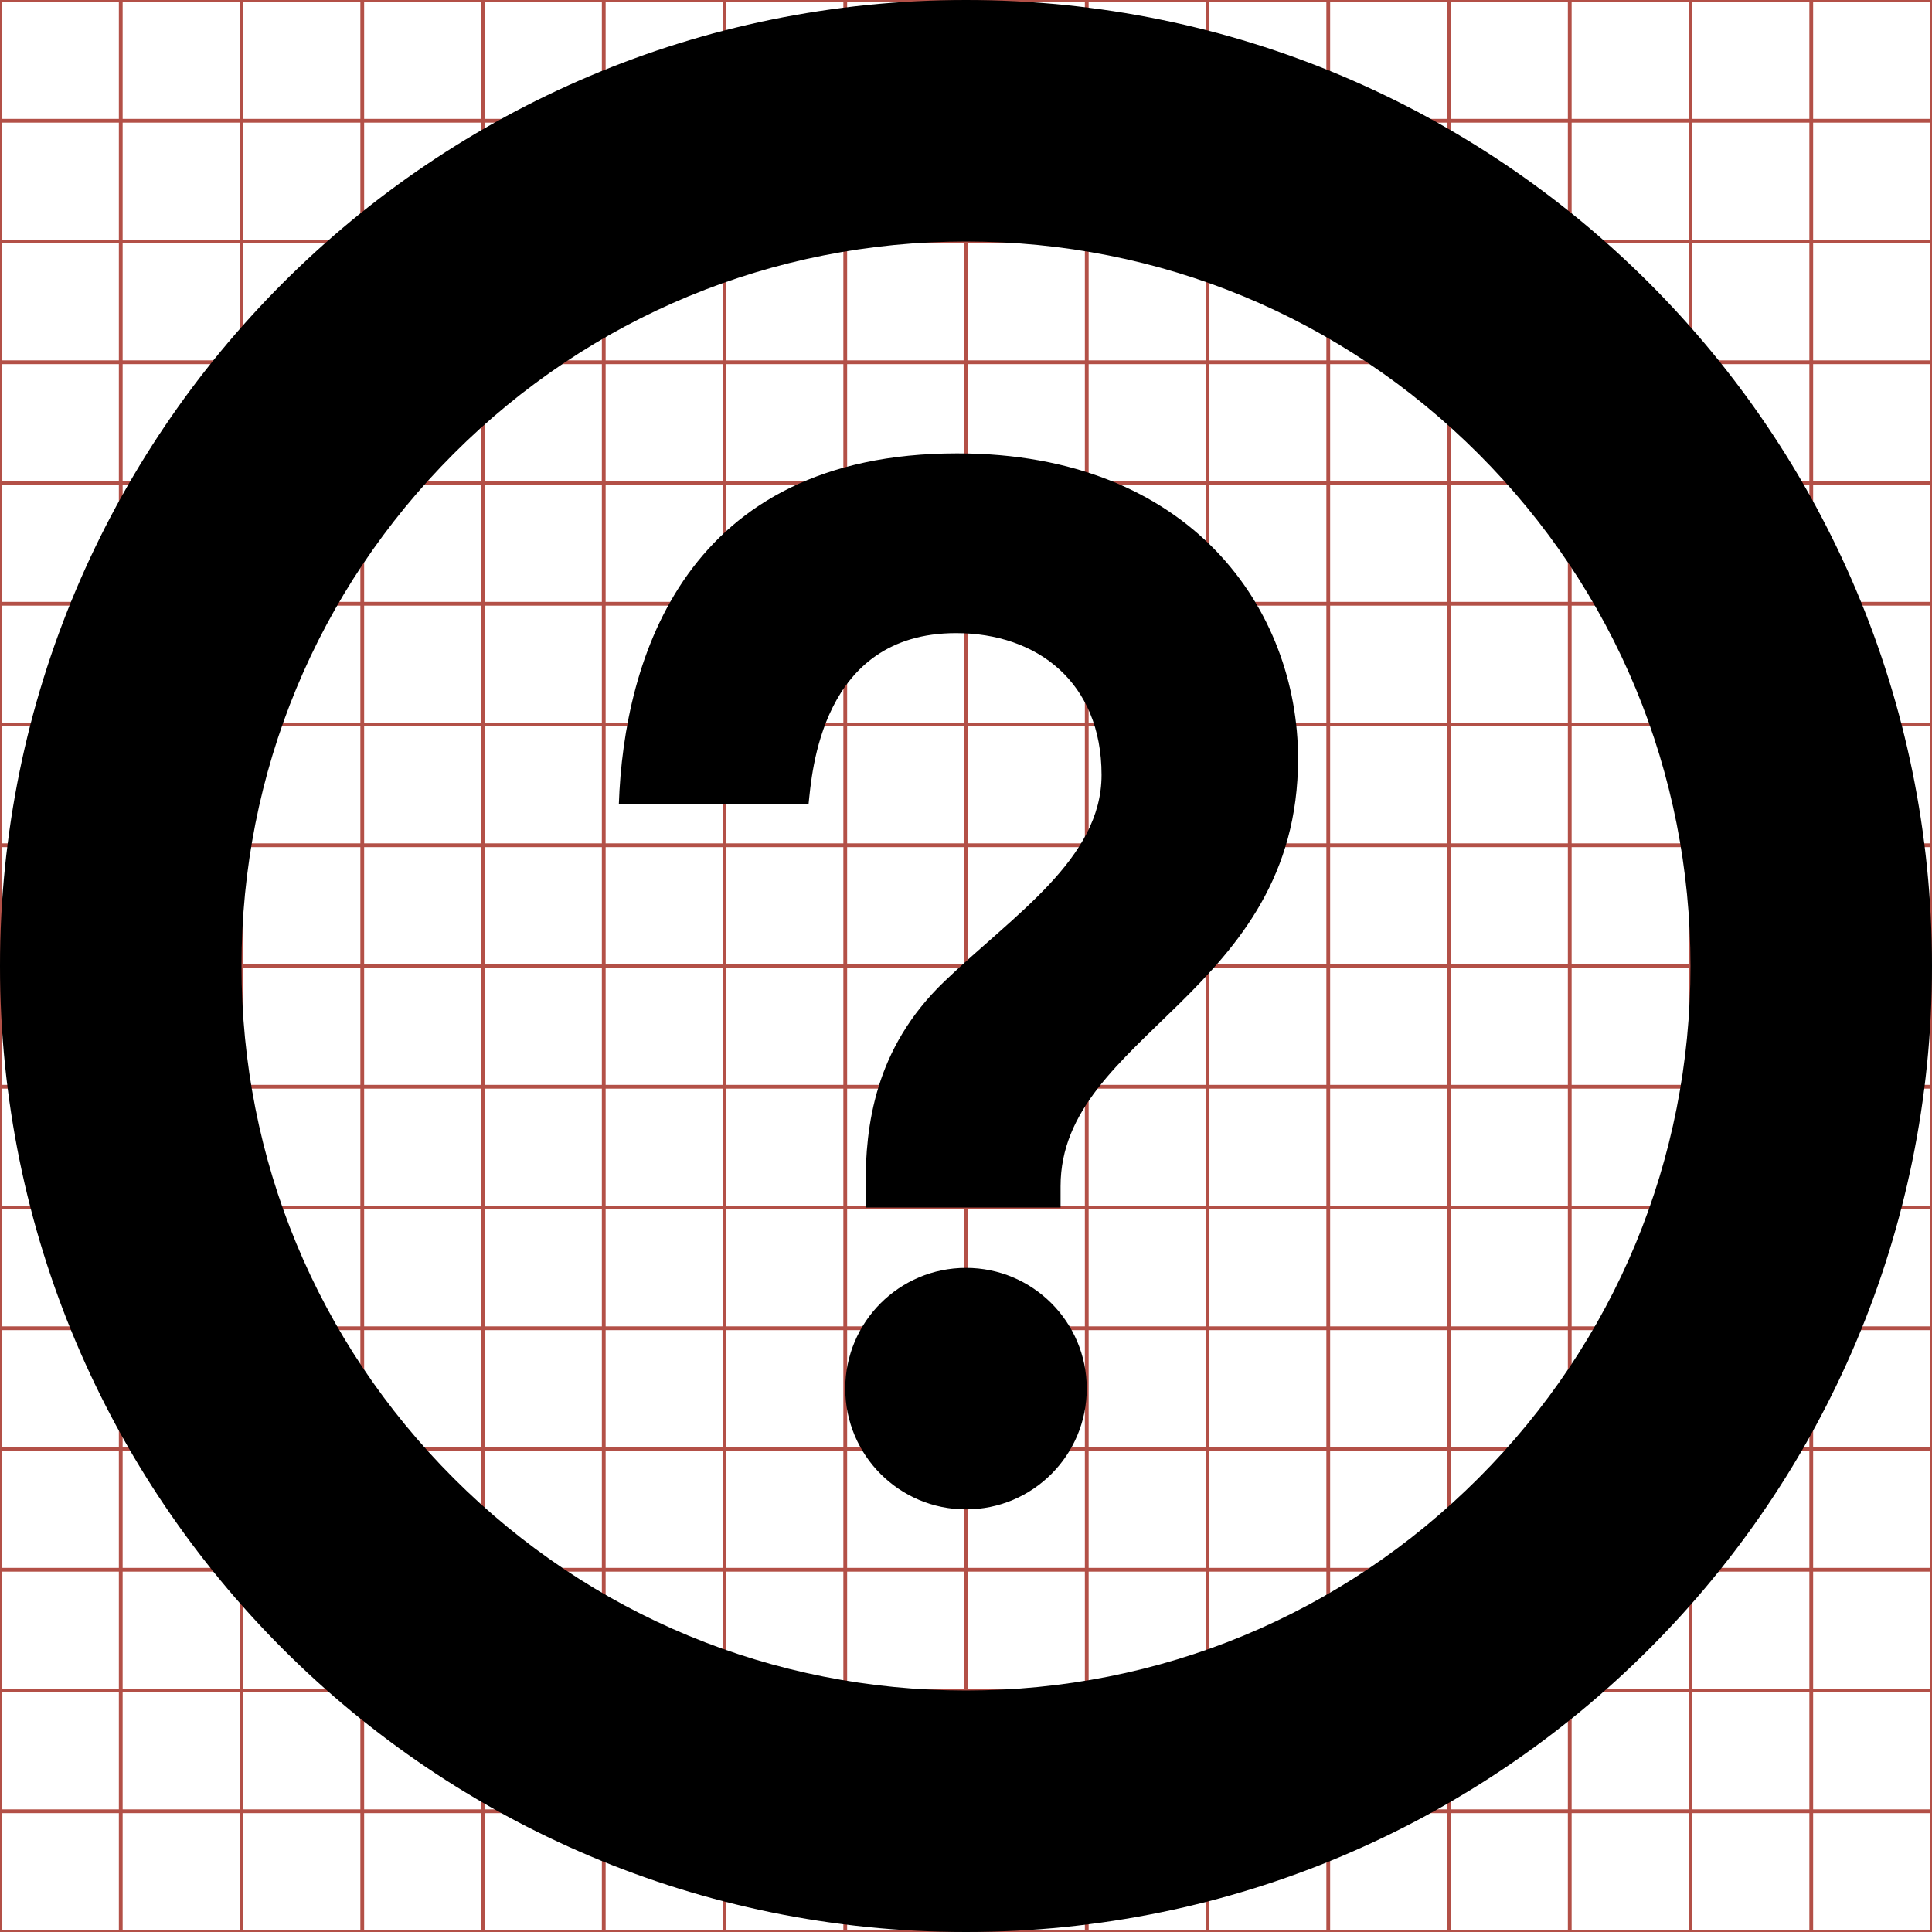
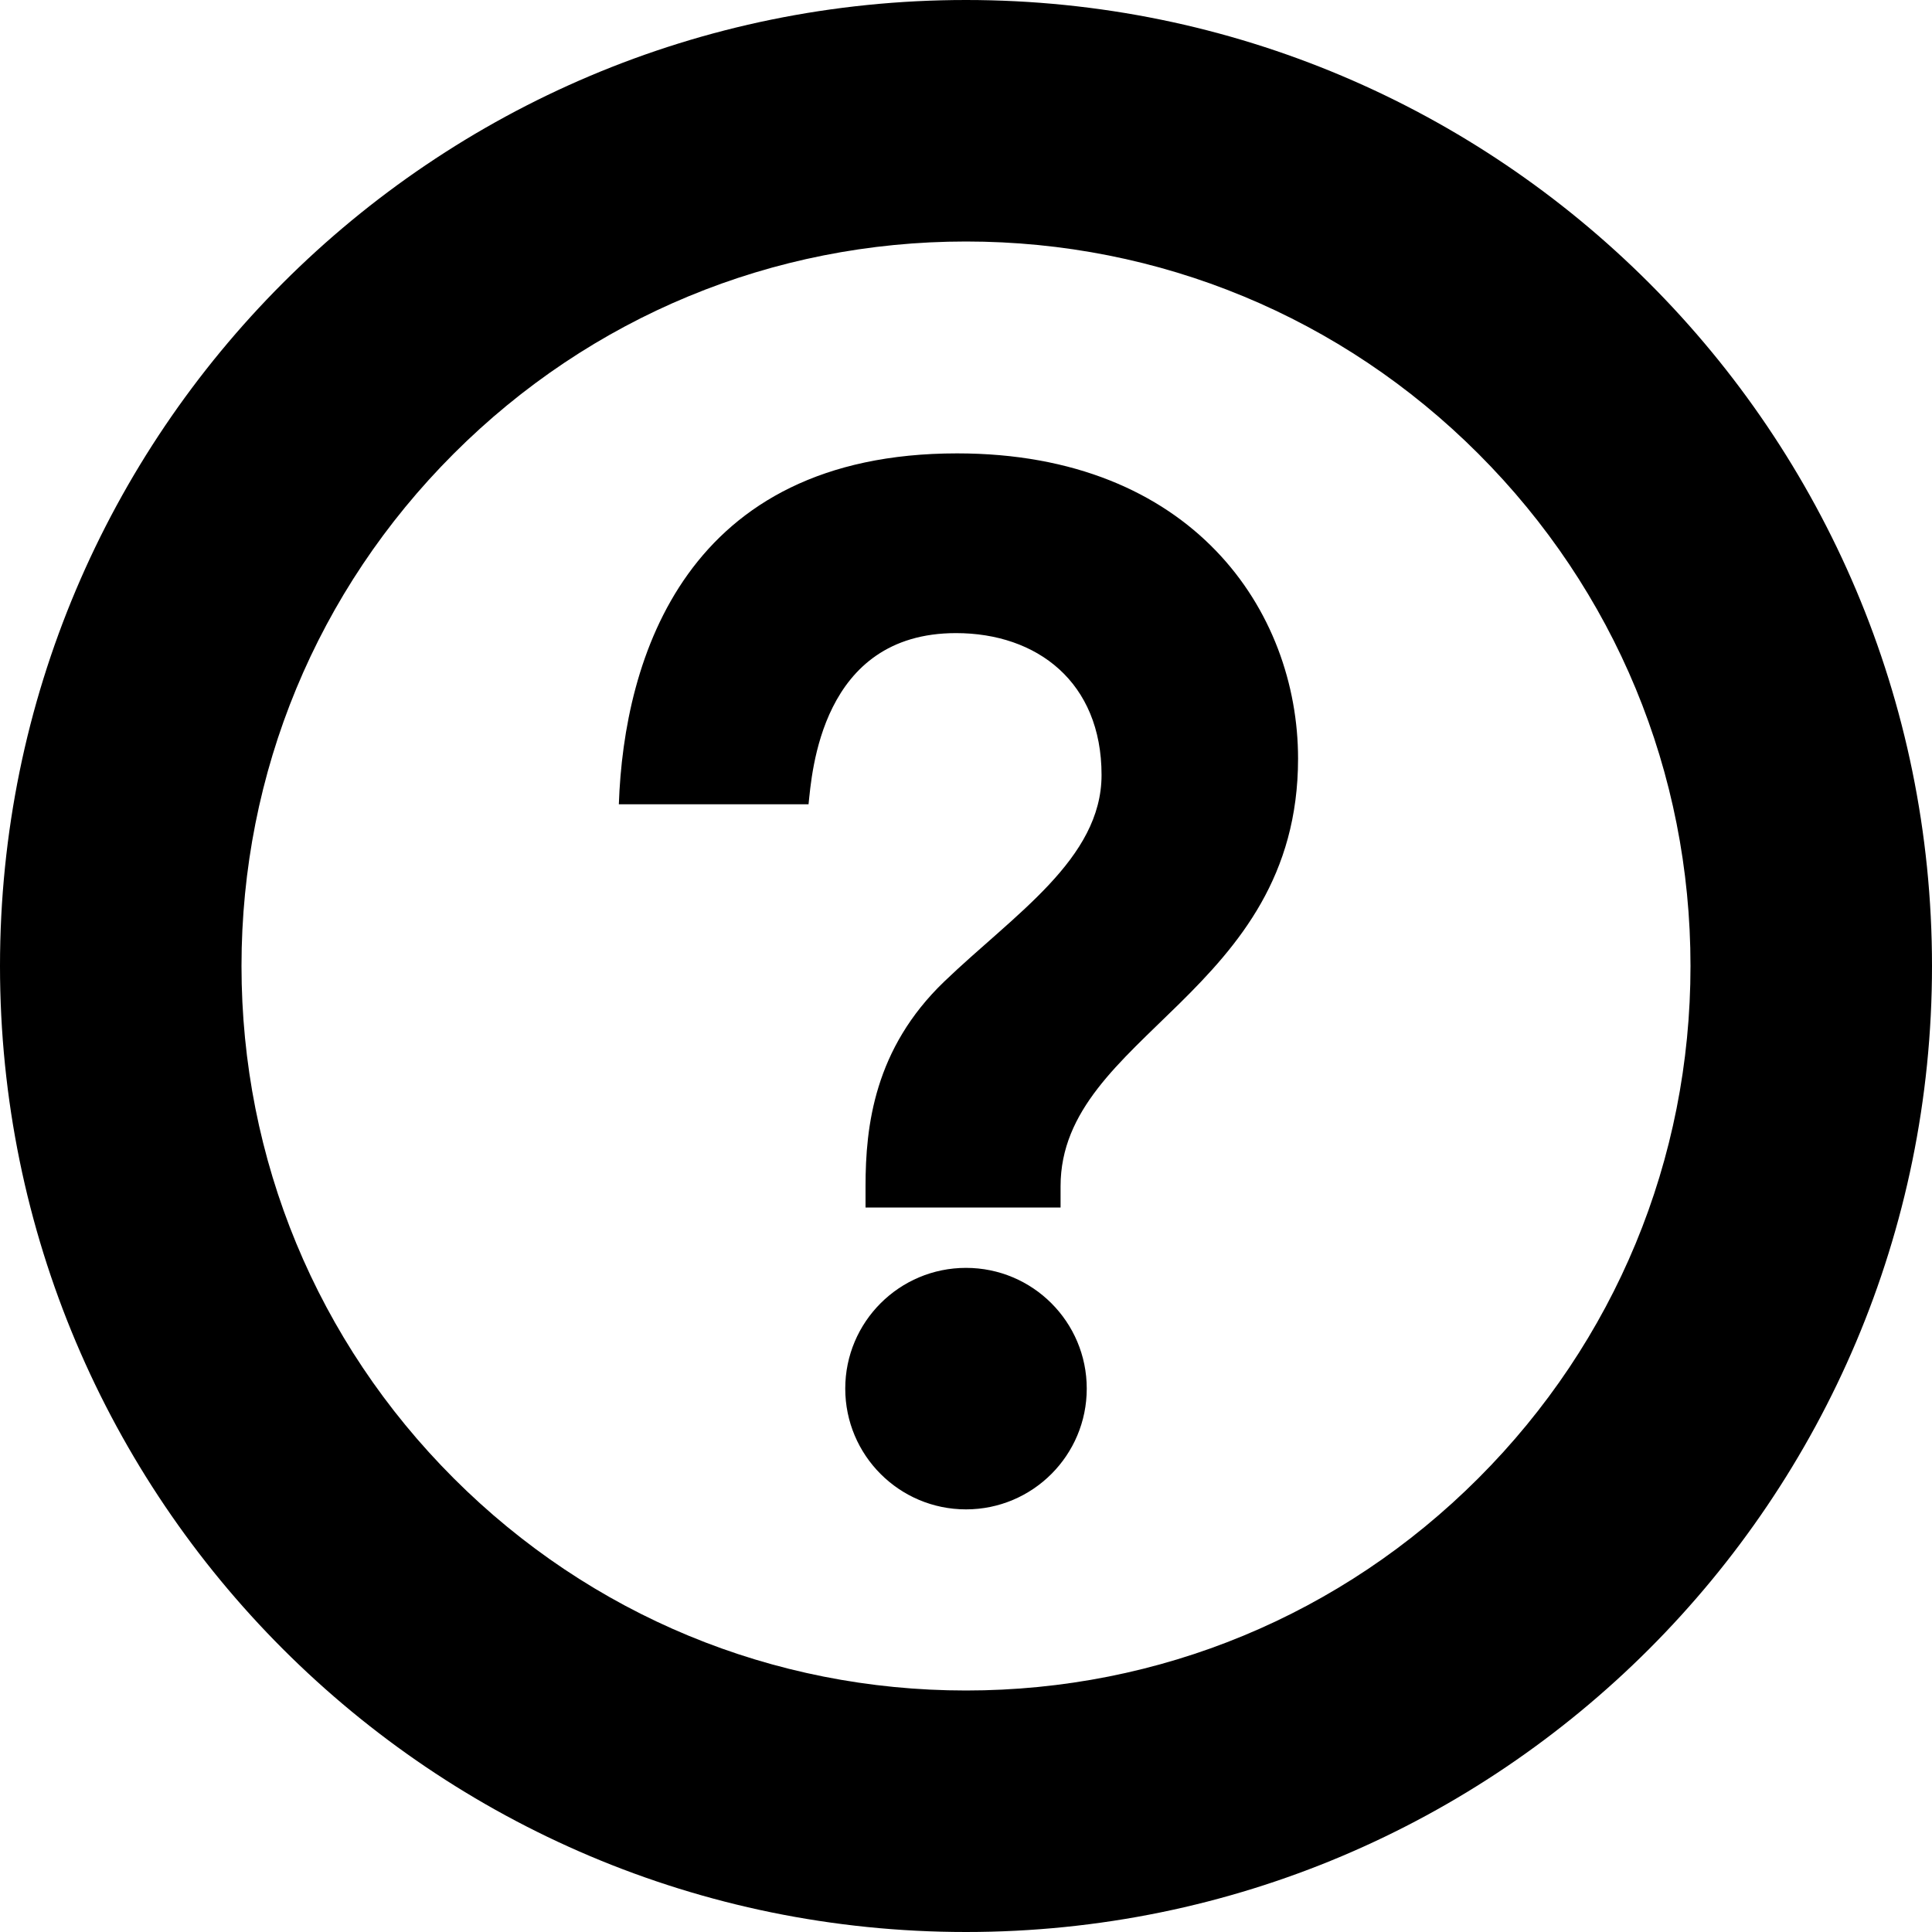
<svg xmlns="http://www.w3.org/2000/svg" version="1.1" id="Layer_3" x="0px" y="0px" width="512px" height="512px" viewBox="0 0 512 512" enable-background="new 0 0 512 512" xml:space="preserve">
-   <g id="svgGrid">
-     <line fill="none" stroke="#B35047" x1="32" y1="0" x2="32" y2="512" />
-     <line fill="none" stroke="#B35047" x1="64" y1="0" x2="64" y2="512" />
-     <line fill="none" stroke="#B35047" x1="96" y1="0" x2="96" y2="512" />
-     <line fill="none" stroke="#B35047" x1="128" y1="0" x2="128" y2="512" />
-     <line fill="none" stroke="#B35047" x1="160" y1="0" x2="160" y2="512" />
-     <line fill="none" stroke="#B35047" x1="192" y1="0" x2="192" y2="512" />
-     <line fill="none" stroke="#B35047" x1="224" y1="0" x2="224" y2="512" />
-     <line fill="none" stroke="#B35047" x1="256" y1="0" x2="256" y2="512" />
-     <line fill="none" stroke="#B35047" x1="288" y1="0" x2="288" y2="512" />
-     <line fill="none" stroke="#B35047" x1="320" y1="0" x2="320" y2="512" />
-     <line fill="none" stroke="#B35047" x1="352" y1="0" x2="352" y2="512" />
-     <line fill="none" stroke="#B35047" x1="384" y1="0" x2="384" y2="512" />
-     <line fill="none" stroke="#B35047" x1="416" y1="0" x2="416" y2="512" />
-     <line fill="none" stroke="#B35047" x1="448" y1="0" x2="448" y2="512" />
-     <line fill="none" stroke="#B35047" x1="480" y1="0" x2="480" y2="512" />
-     <line fill="none" stroke="#B35047" x1="0" y1="32" x2="512" y2="32" />
-     <line fill="none" stroke="#B35047" x1="0" y1="64" x2="512" y2="64" />
-     <line fill="none" stroke="#B35047" x1="0" y1="96" x2="512" y2="96" />
-     <line fill="none" stroke="#B35047" x1="0" y1="128" x2="512" y2="128" />
-     <line fill="none" stroke="#B35047" x1="0" y1="160" x2="512" y2="160" />
-     <line fill="none" stroke="#B35047" x1="0" y1="192" x2="512" y2="192" />
-     <line fill="none" stroke="#B35047" x1="0" y1="224" x2="512" y2="224" />
-     <line fill="none" stroke="#B35047" x1="0" y1="256" x2="512" y2="256" />
-     <line fill="none" stroke="#B35047" x1="0" y1="288" x2="512" y2="288" />
-     <line fill="none" stroke="#B35047" x1="0" y1="320" x2="512" y2="320" />
-     <line fill="none" stroke="#B35047" x1="0" y1="352" x2="512" y2="352" />
-     <line fill="none" stroke="#B35047" x1="0" y1="384" x2="512" y2="384" />
-     <line fill="none" stroke="#B35047" x1="0" y1="416" x2="512" y2="416" />
-     <line fill="none" stroke="#B35047" x1="0" y1="448" x2="512" y2="448" />
-     <line fill="none" stroke="#B35047" x1="0" y1="480" x2="512" y2="480" />
-     <rect fill="none" stroke="#B35047" width="512" height="512" />
-   </g>
  <path d="M256.001,336C238.331,336,224,350.326,224,367.992C224,385.669,238.331,400,256.001,400  C273.674,400,288,385.669,288,367.992C288,350.326,273.674,336,256.001,336z M256,0C114.615,0,0,114.615,0,256  c0,141.384,114.615,256,256,256s256-114.616,256-256C512,114.615,397.385,0,256,0z M391.765,391.764  C355.5,428.028,307.285,448,256,448c-51.285,0-99.5-19.972-135.765-56.236C83.972,355.5,64,307.285,64,256  c0-51.285,19.972-99.5,56.235-135.765C156.5,83.972,204.715,64,256,64c51.285,0,99.5,19.972,135.765,56.235  C428.028,156.5,448,204.715,448,256C448,307.284,428.028,355.5,391.765,391.764z M253.649,120.15  c-71.924,0-88.31,54.227-89.649,92.996h50.271c0.883-8.187,3.227-45.365,39.075-45.365c21.514,0,38.577,13.005,38.577,37.591  c0,22.24-23.158,36.945-41.69,54.75c-18.53,17.801-20.858,38.277-20.858,54.237V320c4.677,0,51.687,0,51.687,0v-5.641  c0-40.185,62.938-51.009,62.938-113.318C344,161.895,315.978,120.15,253.649,120.15z" />
</svg>
